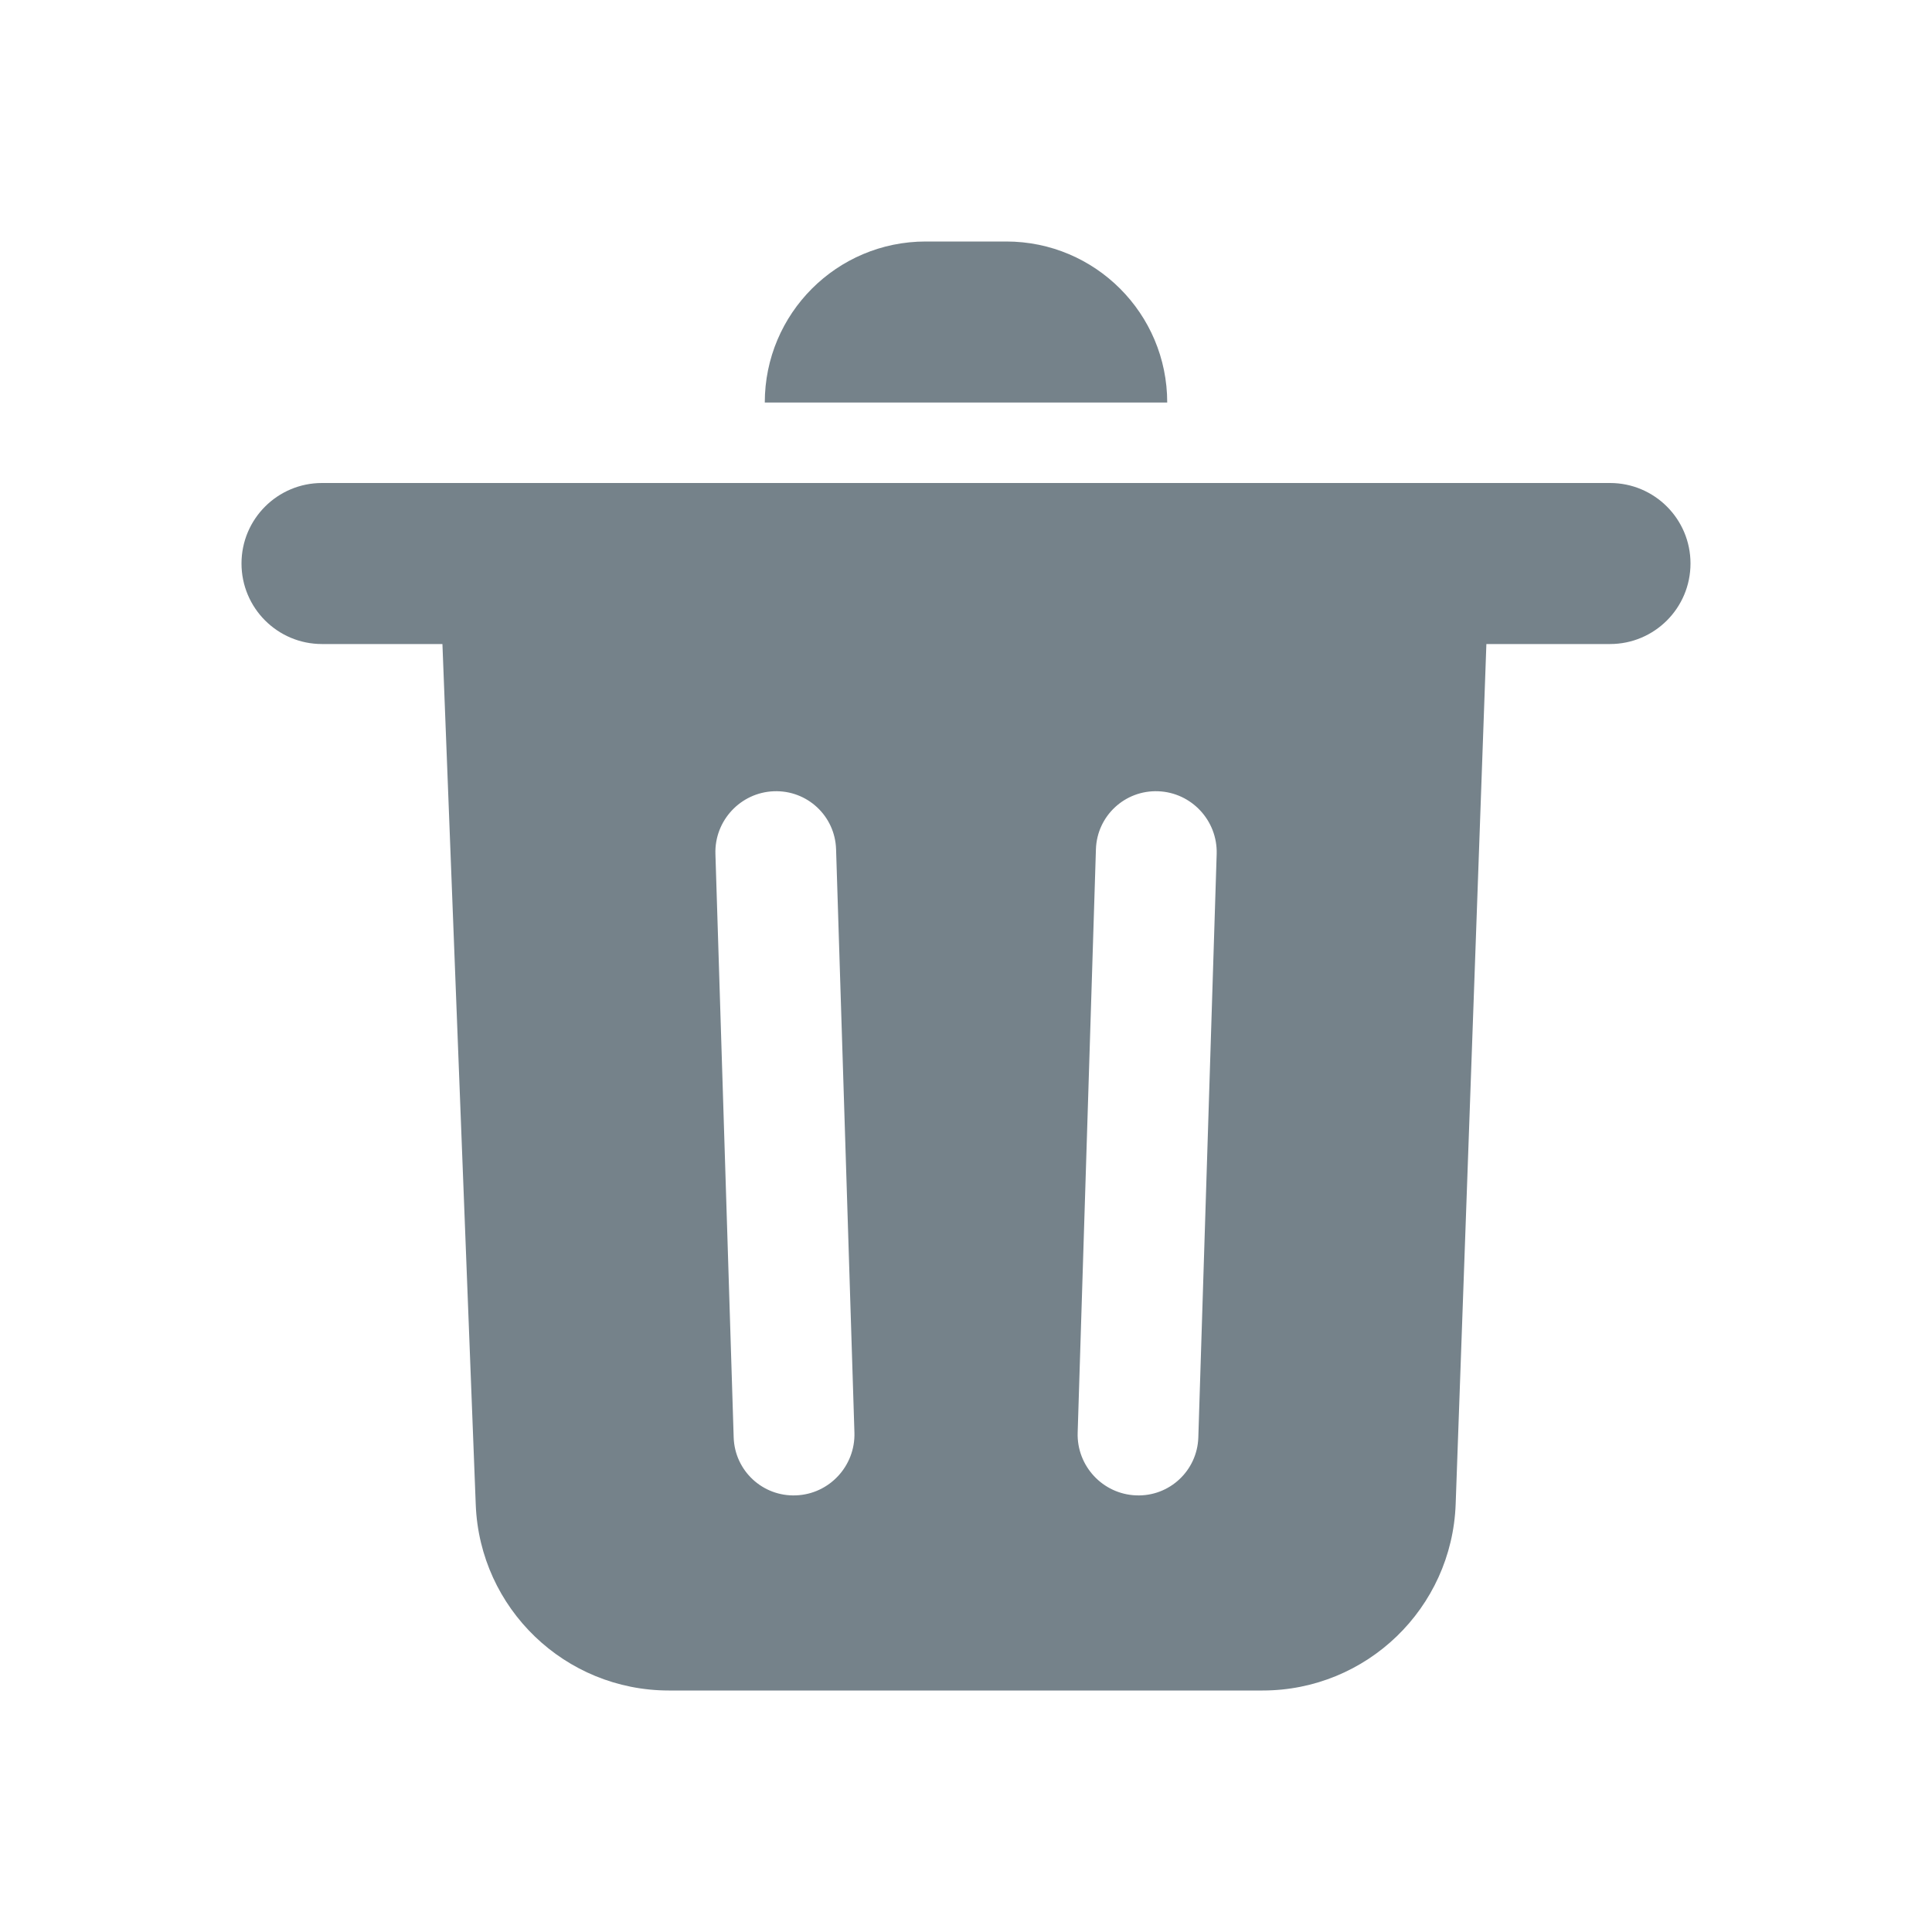
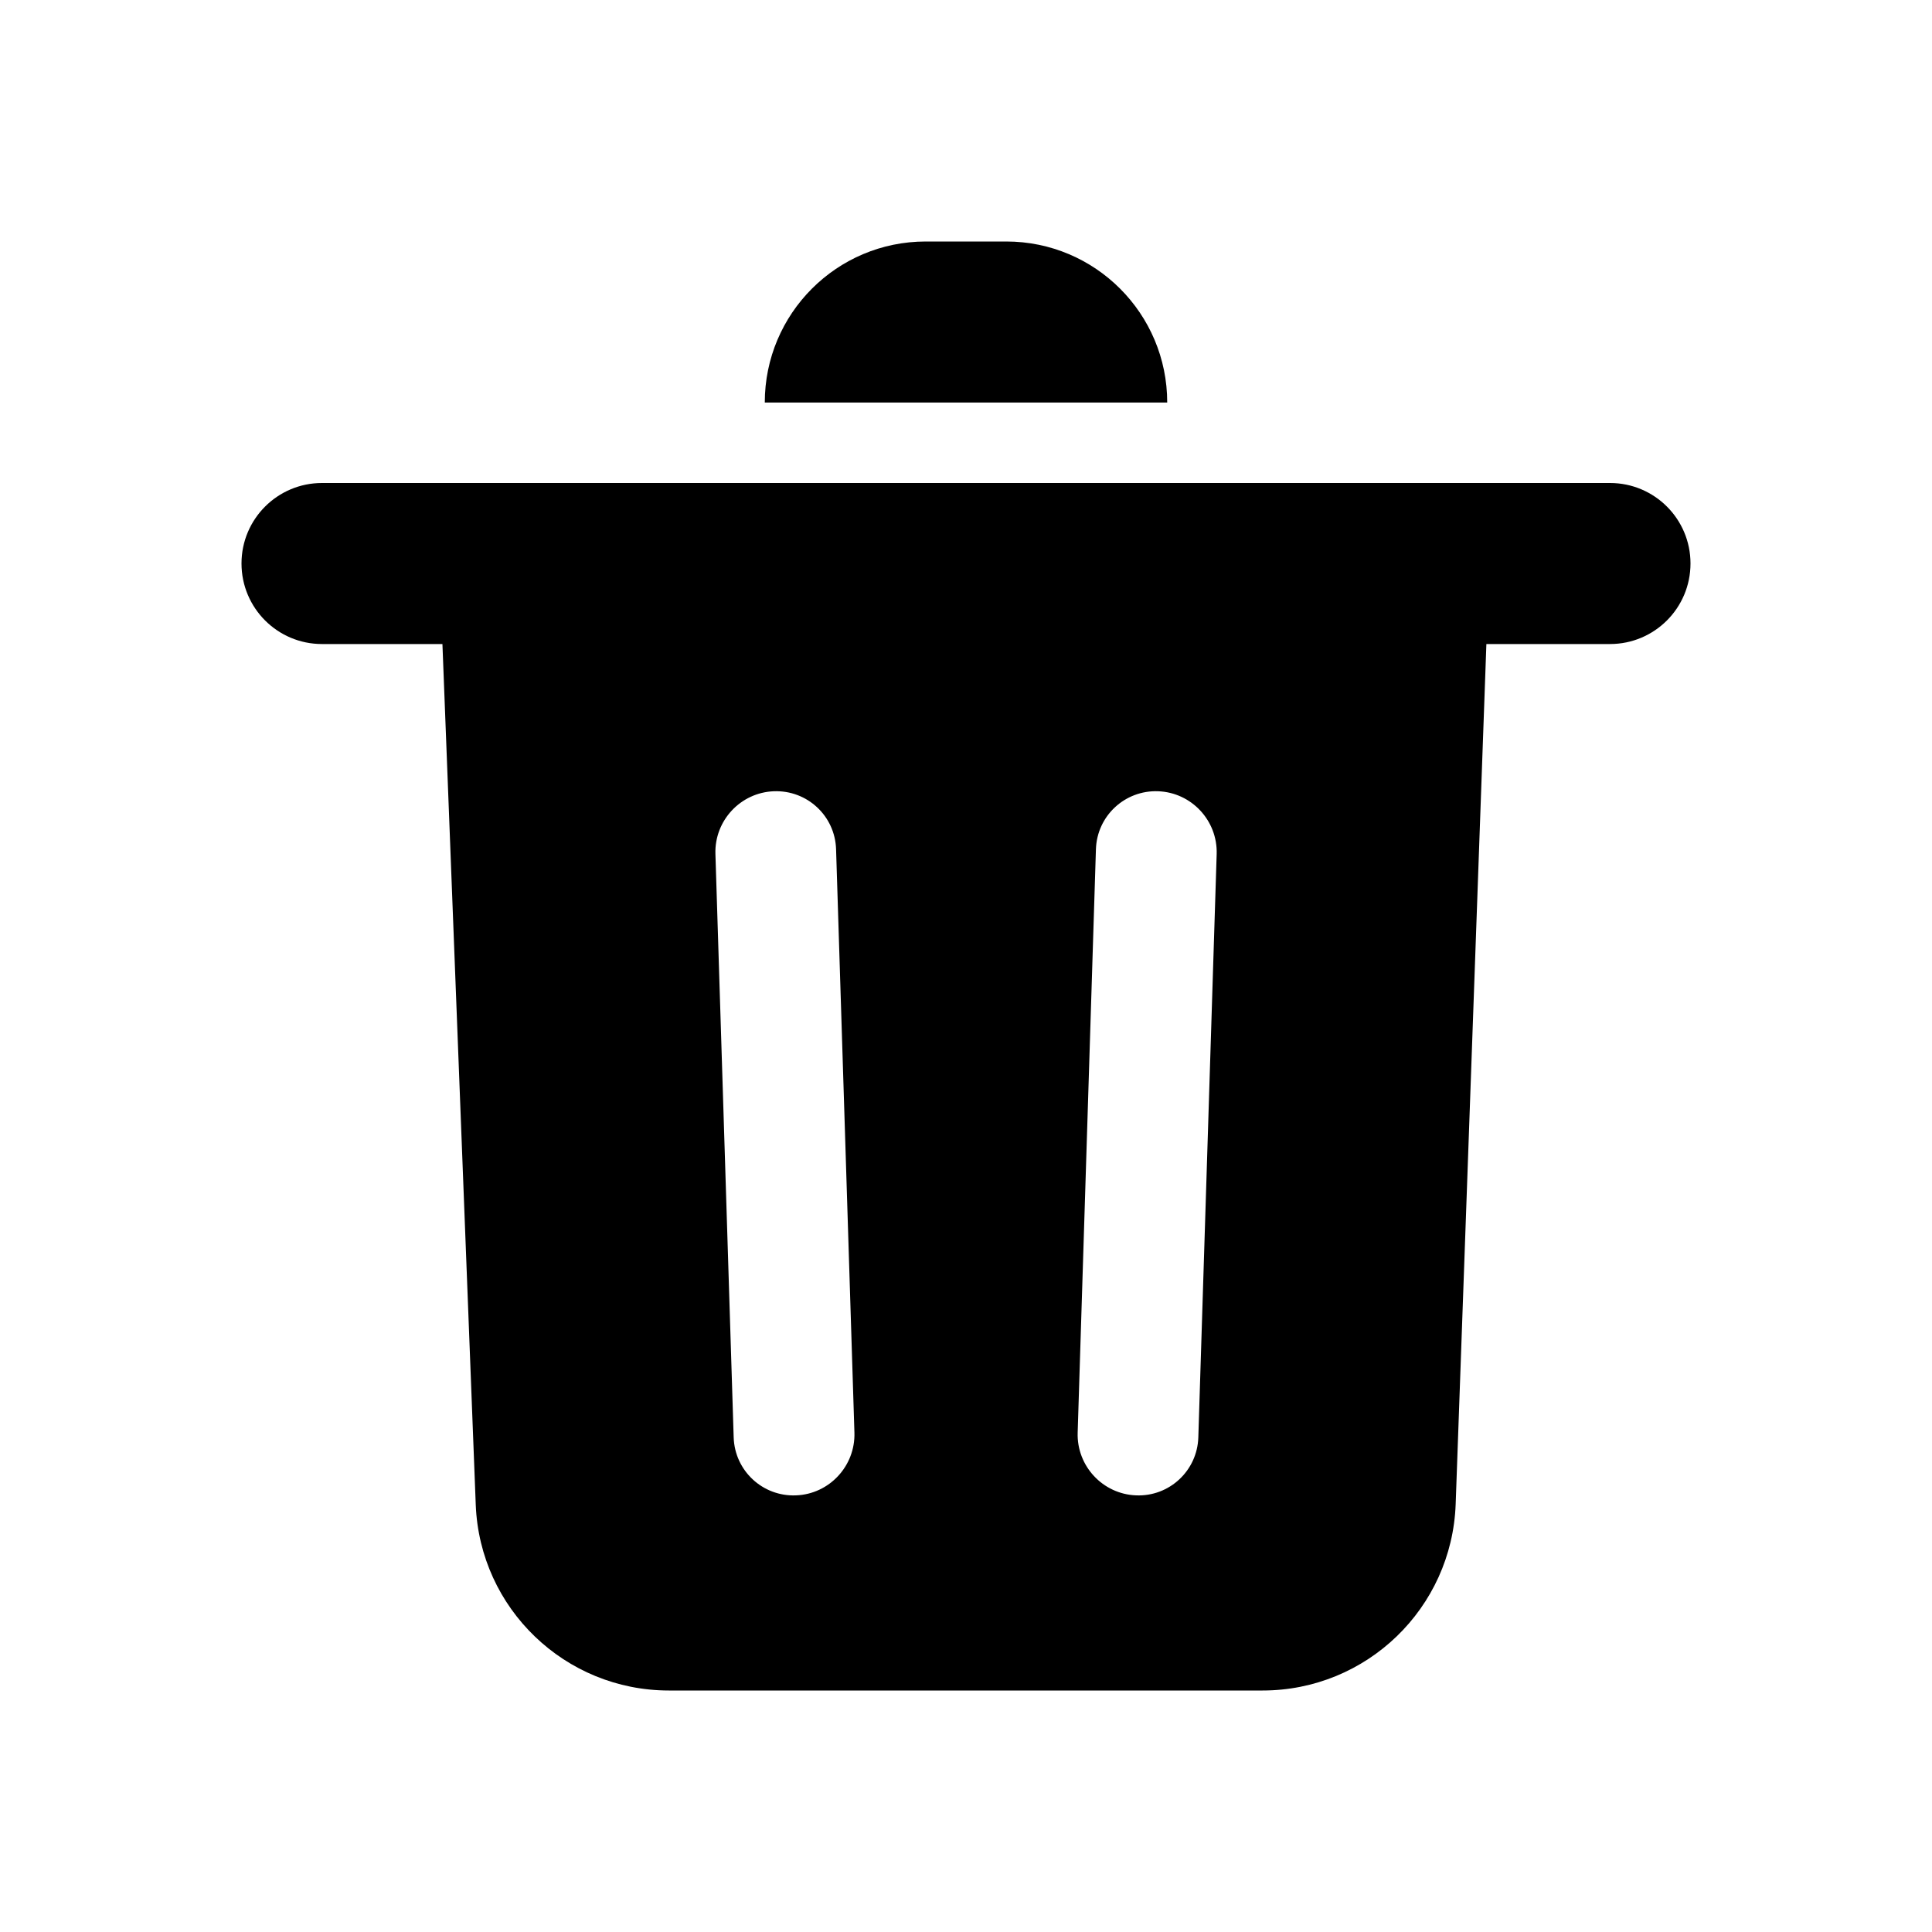
- <svg xmlns="http://www.w3.org/2000/svg" width="20" height="20" viewBox="0 0 20 20" fill="none">
-   <path fill-rule="evenodd" clip-rule="evenodd" d="M9.583 2.5C8.663 2.5 7.917 3.246 7.917 4.167H12.083C12.083 3.246 11.337 2.5 10.417 2.5H9.583ZM2.5 5.833C2.5 5.373 2.873 5 3.333 5H16.667C17.127 5 17.5 5.373 17.5 5.833C17.5 6.294 17.127 6.667 16.667 6.667H15.387L15.069 15.571C15.03 16.648 14.147 17.5 13.07 17.5H6.924C5.849 17.5 4.967 16.651 4.925 15.578L4.58 6.667H3.333C2.873 6.667 2.5 6.294 2.5 5.833ZM7.595 14.88L7.406 8.84C7.395 8.495 7.666 8.204 8.011 8.191C8.356 8.178 8.644 8.446 8.655 8.791L8.845 14.831C8.855 15.176 8.585 15.467 8.24 15.48C7.895 15.494 7.606 15.225 7.595 14.88ZM11.345 8.791L11.156 14.831C11.145 15.176 11.416 15.467 11.761 15.48C12.105 15.494 12.394 15.225 12.405 14.88L12.595 8.84C12.605 8.495 12.335 8.204 11.989 8.191C11.645 8.178 11.356 8.446 11.345 8.791Z" fill="#75828A" />
+ <svg xmlns="http://www.w3.org/2000/svg" width="20" height="20" viewBox="0 0 20 20">
+   <path fill-rule="evenodd" clip-rule="evenodd" d="M9.583 2.5C8.663 2.5 7.917 3.246 7.917 4.167H12.083C12.083 3.246 11.337 2.5 10.417 2.5H9.583ZM2.5 5.833C2.5 5.373 2.873 5 3.333 5H16.667C17.127 5 17.5 5.373 17.5 5.833C17.5 6.294 17.127 6.667 16.667 6.667H15.387L15.069 15.571C15.03 16.648 14.147 17.5 13.07 17.5H6.924C5.849 17.5 4.967 16.651 4.925 15.578L4.58 6.667H3.333C2.873 6.667 2.5 6.294 2.5 5.833ZM7.595 14.88L7.406 8.84C7.395 8.495 7.666 8.204 8.011 8.191C8.356 8.178 8.644 8.446 8.655 8.791L8.845 14.831C8.855 15.176 8.585 15.467 8.24 15.48C7.895 15.494 7.606 15.225 7.595 14.88ZM11.345 8.791L11.156 14.831C11.145 15.176 11.416 15.467 11.761 15.48C12.105 15.494 12.394 15.225 12.405 14.88L12.595 8.84C12.605 8.495 12.335 8.204 11.989 8.191C11.645 8.178 11.356 8.446 11.345 8.791Z" />
</svg>
